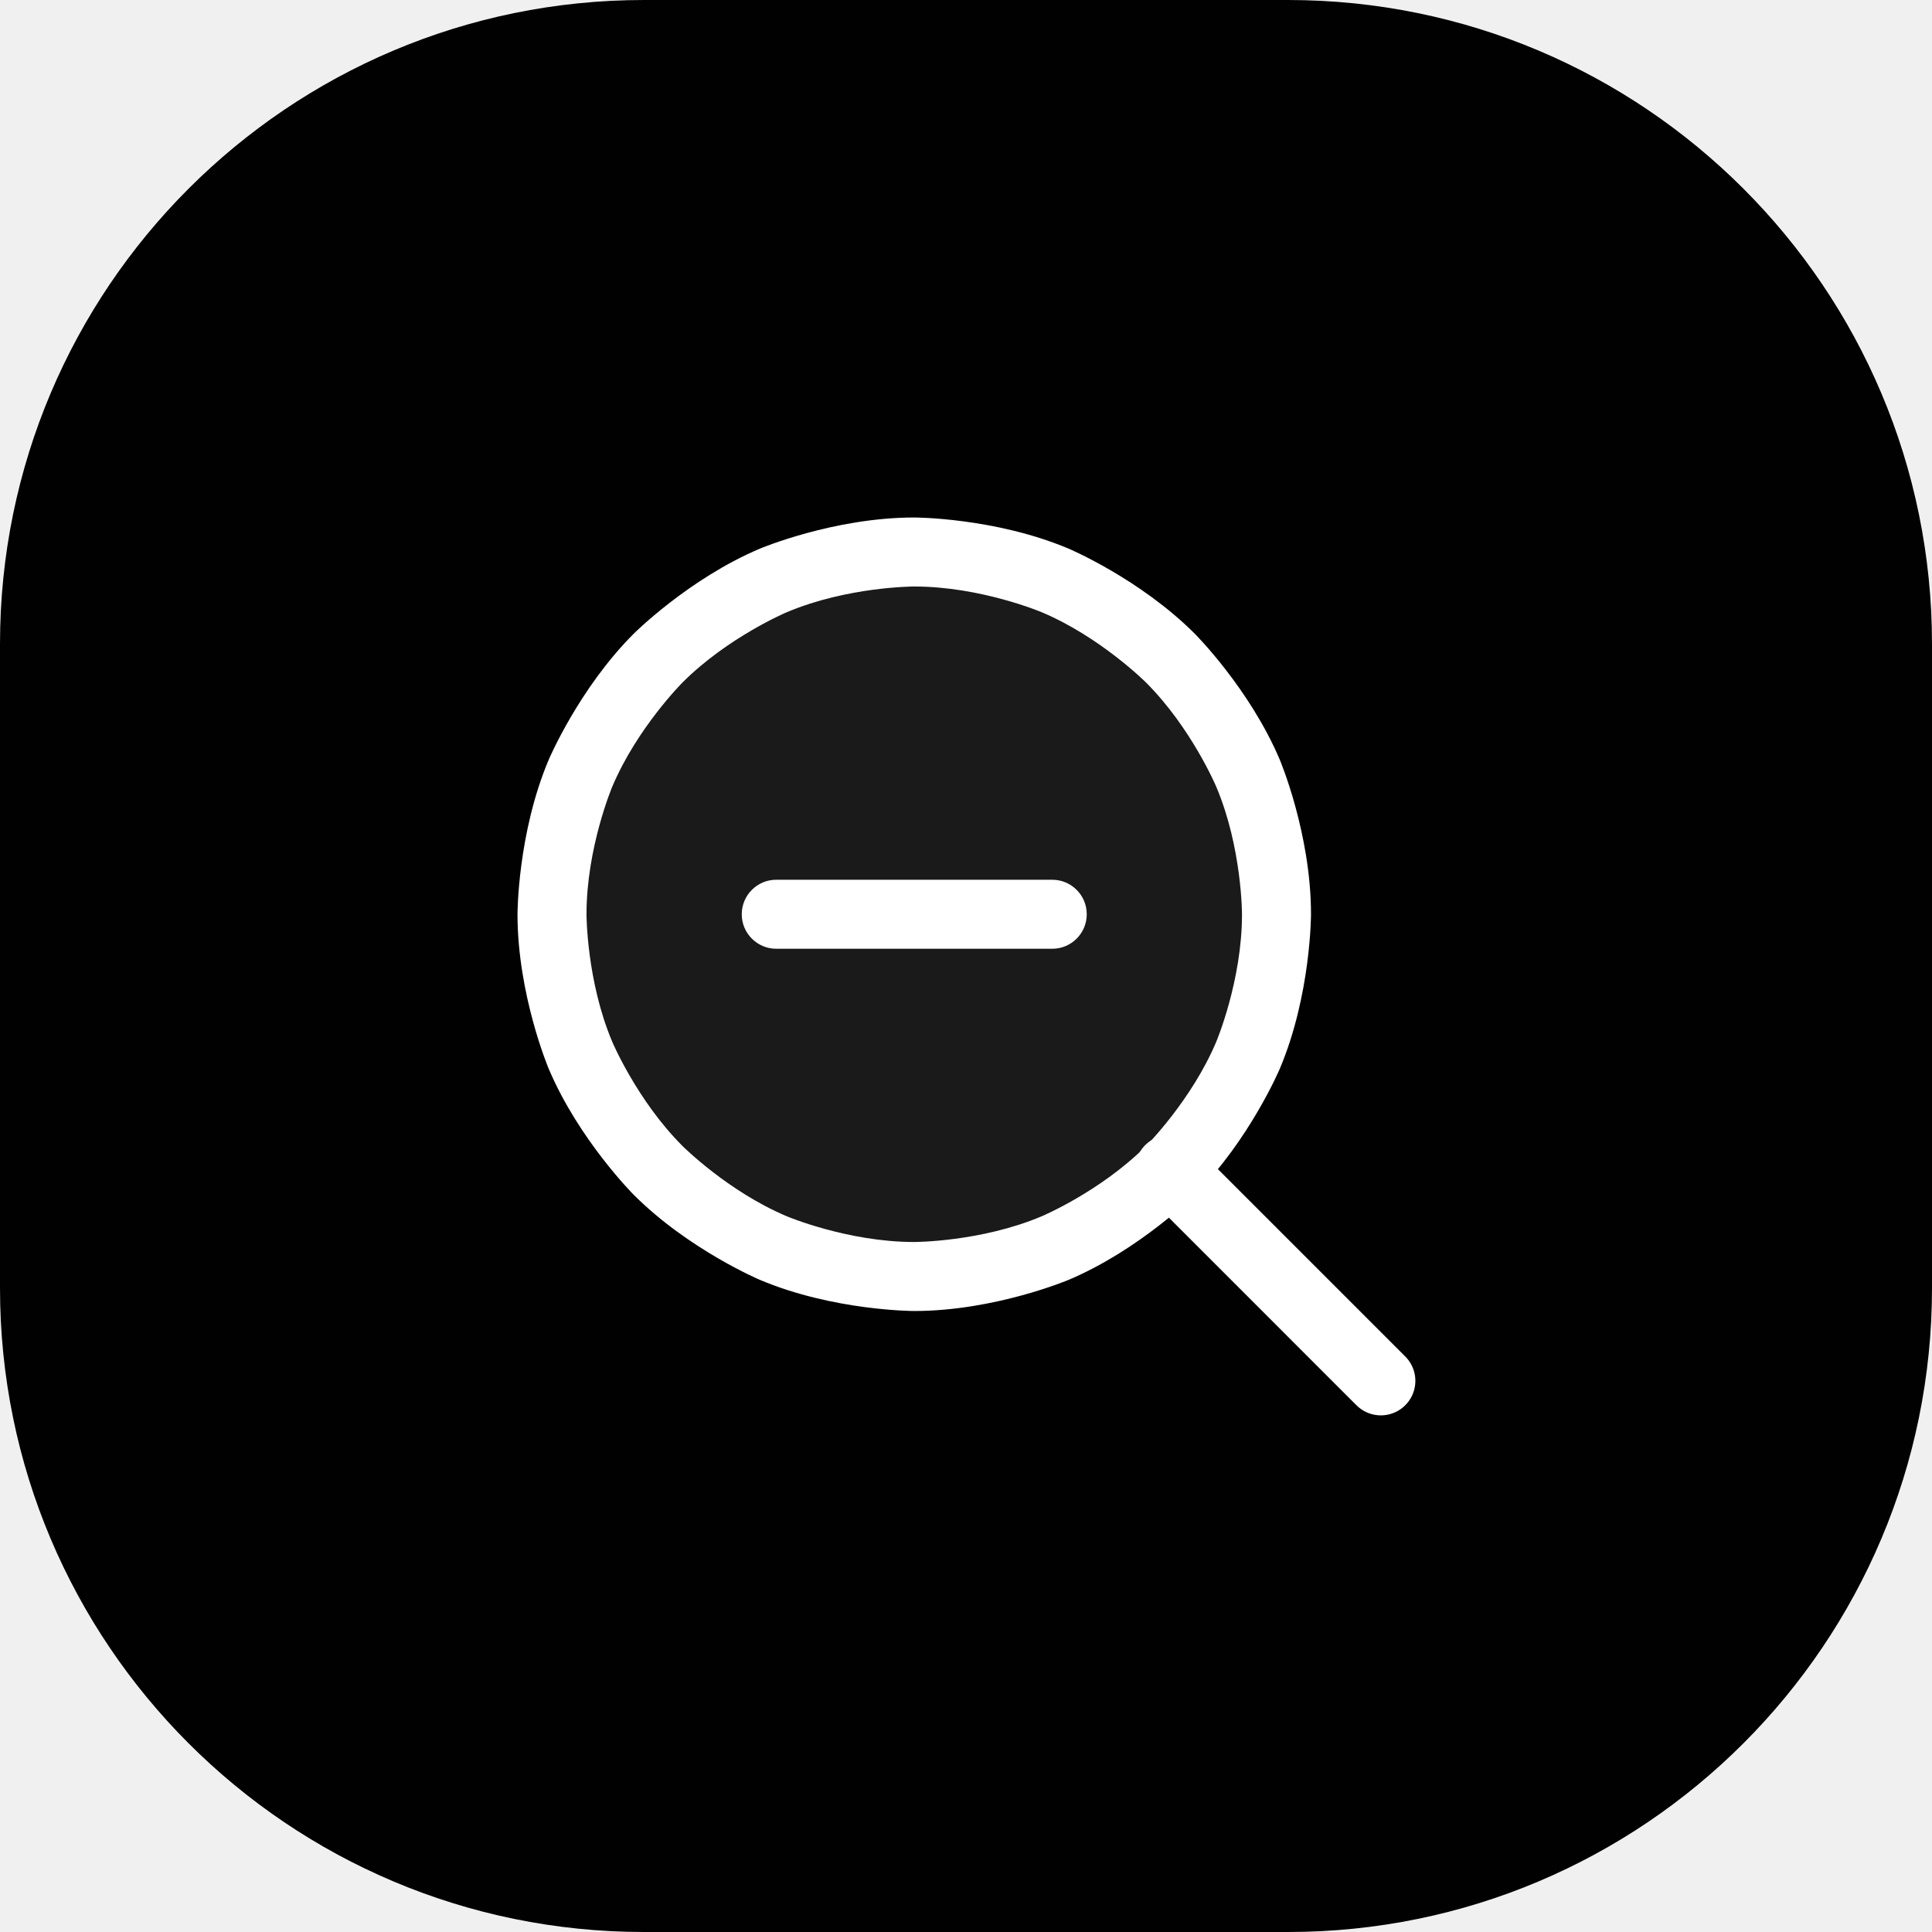
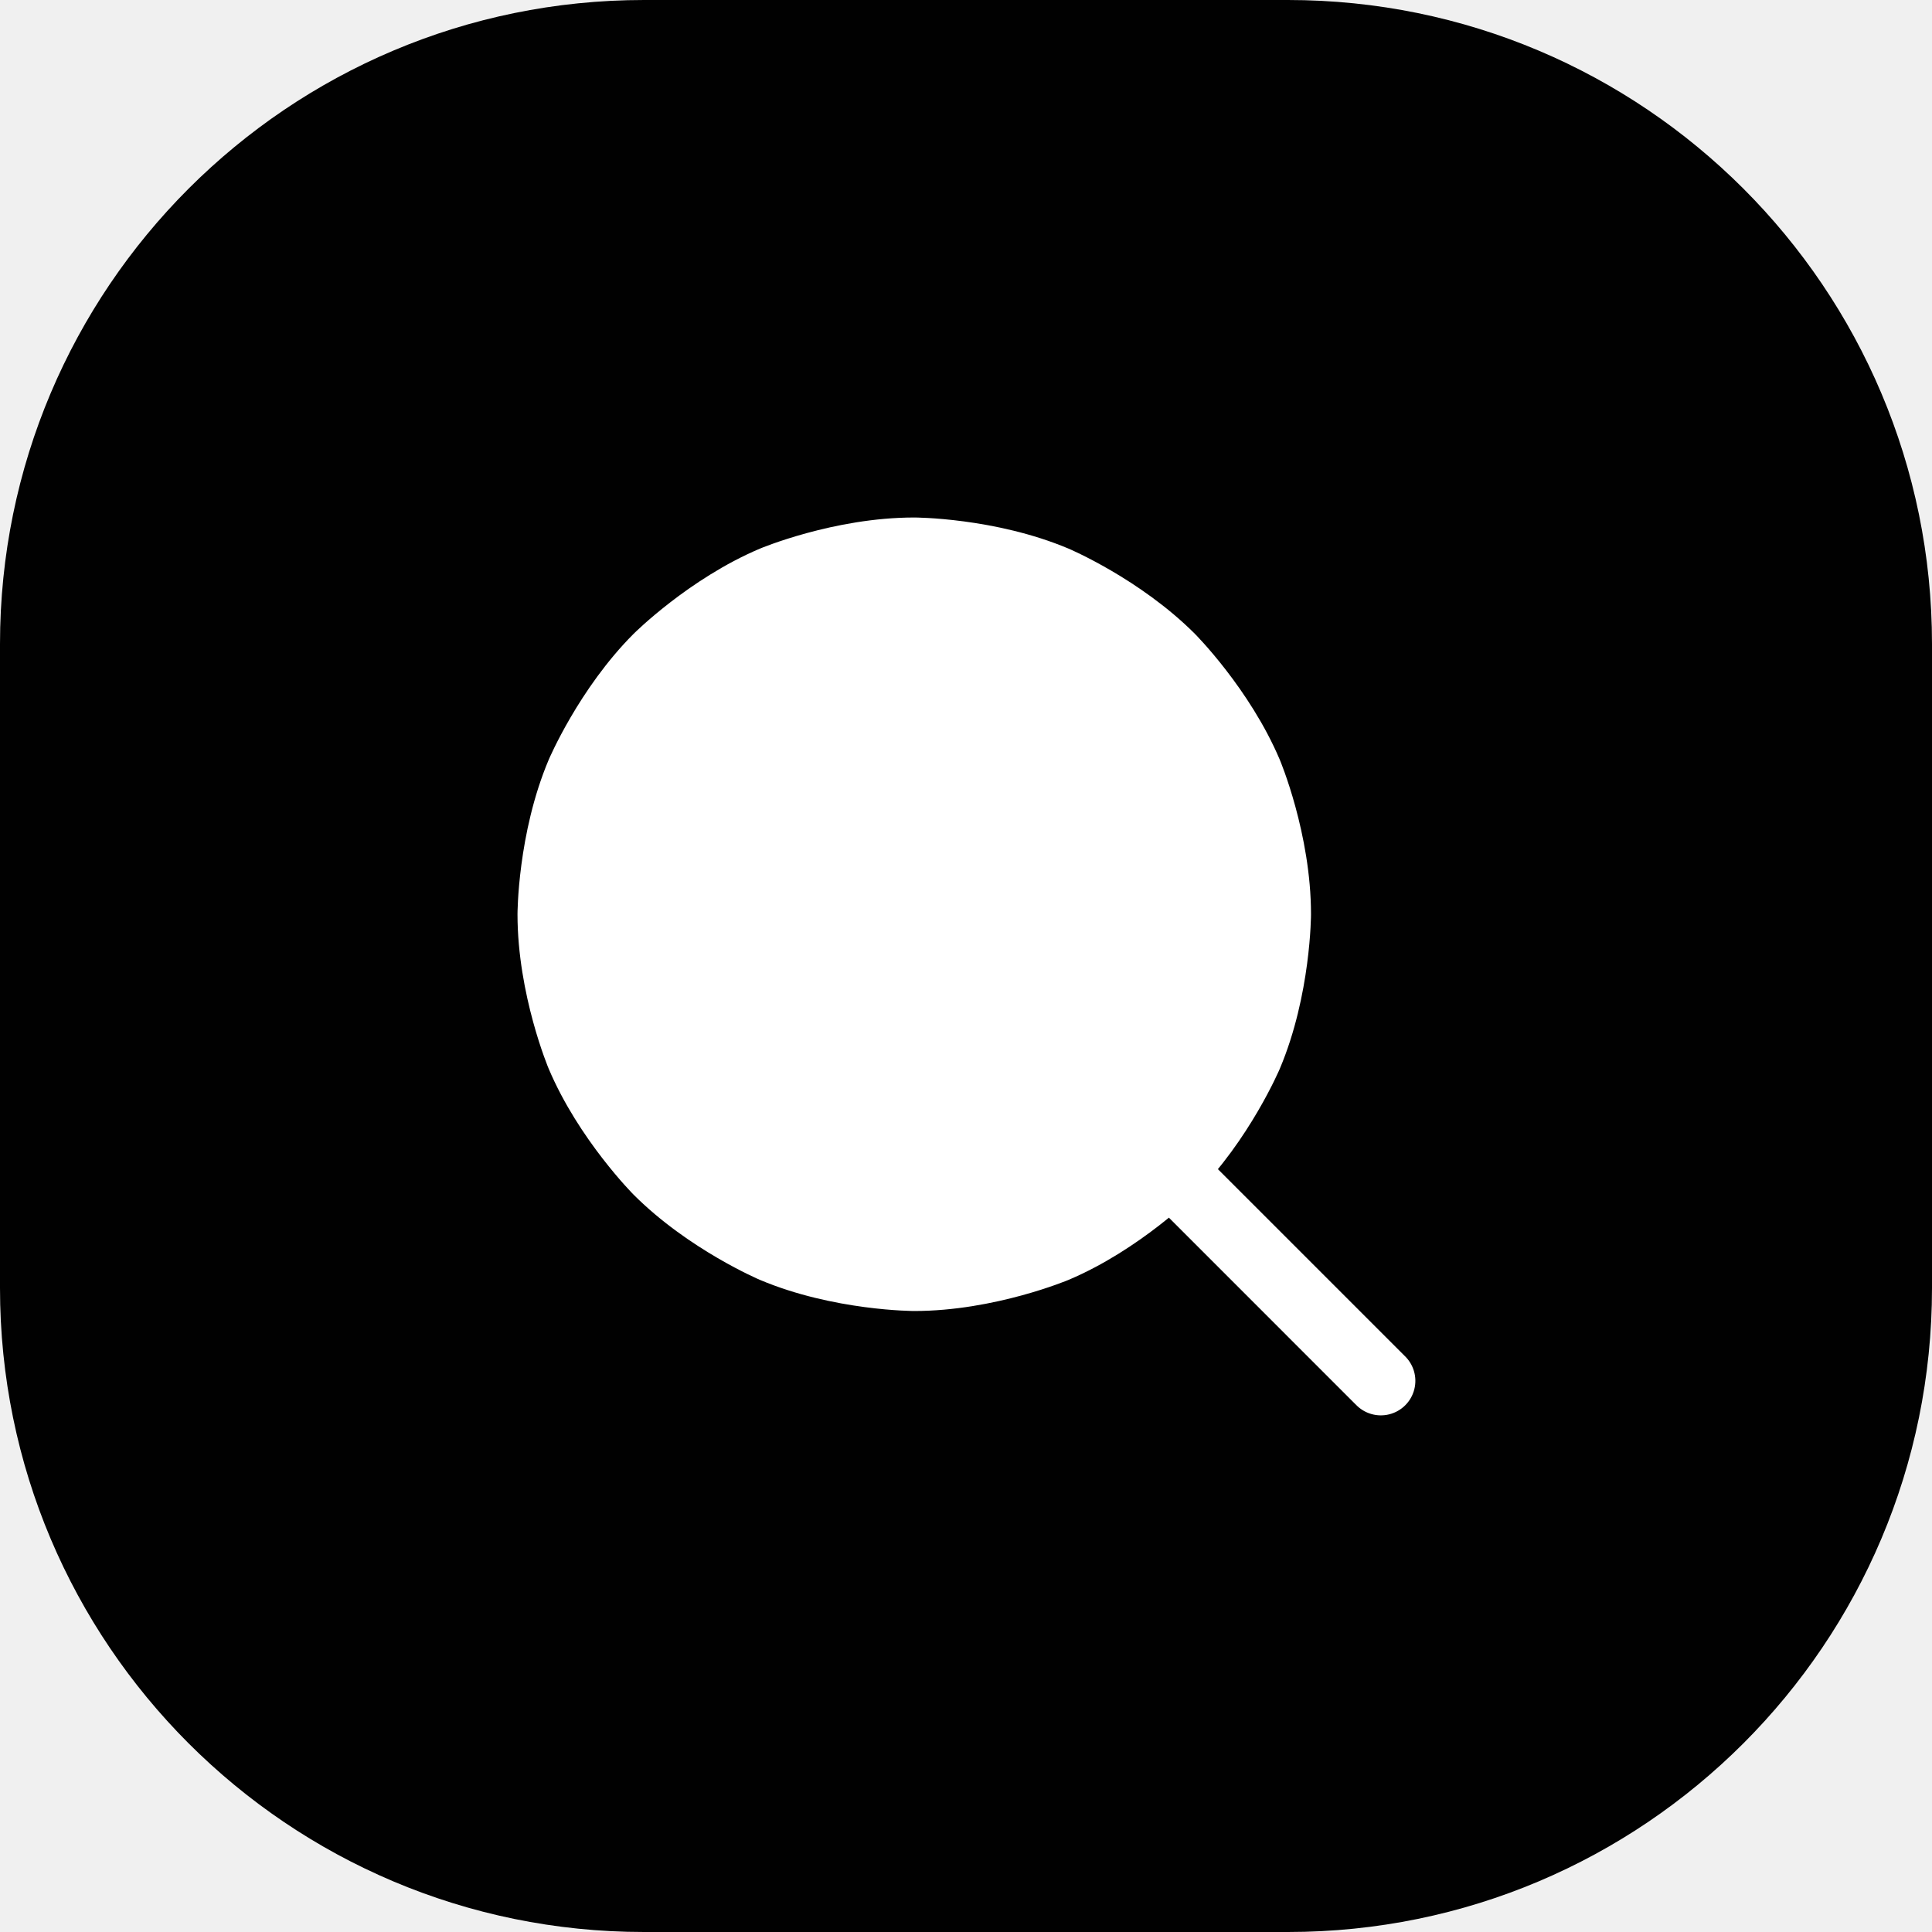
<svg xmlns="http://www.w3.org/2000/svg" width="42" height="42" fill="none" viewBox="0 0 42 42">
  <rect width="42" height="42" fill="#010101" rx="14" />
-   <path fill="#fff" fill-opacity=".1" d="M27.75 19.875a7.875 7.875 0 1 1-15.75 0 7.875 7.875 0 0 1 15.75 0Z" />
+   <path fill="#fff" fillOpacity=".1" d="M27.75 19.875a7.875 7.875 0 1 1-15.75 0 7.875 7.875 0 0 1 15.75 0Z" />
  <path fill="#fff" d="M16.875 20.625h6a.75.75 0 0 0 0-1.5h-6a.75.75 0 0 0 0 1.5Z" />
-   <path fill="#fff" fill-rule="evenodd" d="M19.875 11.25s1.754 0 3.358.678c0 0 1.547.655 2.74 1.848 0 0 1.194 1.194 1.849 2.741 0 0 .678 1.604.678 3.358 0 0 0 1.754-.678 3.358 0 0-.655 1.547-1.848 2.74 0 0-1.194 1.194-2.741 1.849 0 0-1.604.678-3.358.678 0 0-1.754 0-3.358-.678 0 0-1.547-.655-2.74-1.848 0 0-1.194-1.194-1.849-2.741 0 0-.678-1.604-.678-3.358 0 0 0-1.754.678-3.358 0 0 .655-1.547 1.848-2.74 0 0 1.194-1.194 2.741-1.849 0 0 1.604-.678 3.358-.678Zm0 1.5s-1.45 0-2.773.56c0 0-1.279.54-2.265 1.527 0 0-.987.986-1.527 2.265 0 0-.56 1.323-.56 2.773 0 0 0 1.45.56 2.773 0 0 .54 1.279 1.527 2.265 0 0 .986.987 2.265 1.527 0 0 1.323.56 2.773.56 0 0 1.45 0 2.773-.56 0 0 1.279-.54 2.265-1.527 0 0 .987-.986 1.527-2.265 0 0 .56-1.323.56-2.773 0 0 0-1.45-.56-2.773 0 0-.54-1.279-1.527-2.265 0 0-.986-.987-2.265-1.527 0 0-1.323-.56-2.773-.56Z" clip-rule="evenodd" />
+   <path fill="#fff" fillRule="evenodd" d="M19.875 11.25s1.754 0 3.358.678c0 0 1.547.655 2.74 1.848 0 0 1.194 1.194 1.849 2.741 0 0 .678 1.604.678 3.358 0 0 0 1.754-.678 3.358 0 0-.655 1.547-1.848 2.74 0 0-1.194 1.194-2.741 1.849 0 0-1.604.678-3.358.678 0 0-1.754 0-3.358-.678 0 0-1.547-.655-2.74-1.848 0 0-1.194-1.194-1.849-2.741 0 0-.678-1.604-.678-3.358 0 0 0-1.754.678-3.358 0 0 .655-1.547 1.848-2.74 0 0 1.194-1.194 2.741-1.849 0 0 1.604-.678 3.358-.678Zm0 1.5s-1.45 0-2.773.56c0 0-1.279.54-2.265 1.527 0 0-.987.986-1.527 2.265 0 0-.56 1.323-.56 2.773 0 0 0 1.45.56 2.773 0 0 .54 1.279 1.527 2.265 0 0 .986.987 2.265 1.527 0 0 1.323.56 2.773.56 0 0 1.45 0 2.773-.56 0 0 1.279-.54 2.265-1.527 0 0 .987-.986 1.527-2.265 0 0 .56-1.323.56-2.773 0 0 0-1.45-.56-2.773 0 0-.54-1.279-1.527-2.265 0 0-.986-.987-2.265-1.527 0 0-1.323-.56-2.773-.56Z" clipRule="evenodd" />
  <path fill="#fff" d="M29.47 30.53a.75.75 0 1 0 1.06-1.06l-4.556-4.556a.75.75 0 1 0-1.06 1.06l4.555 4.556Z" />
</svg>
